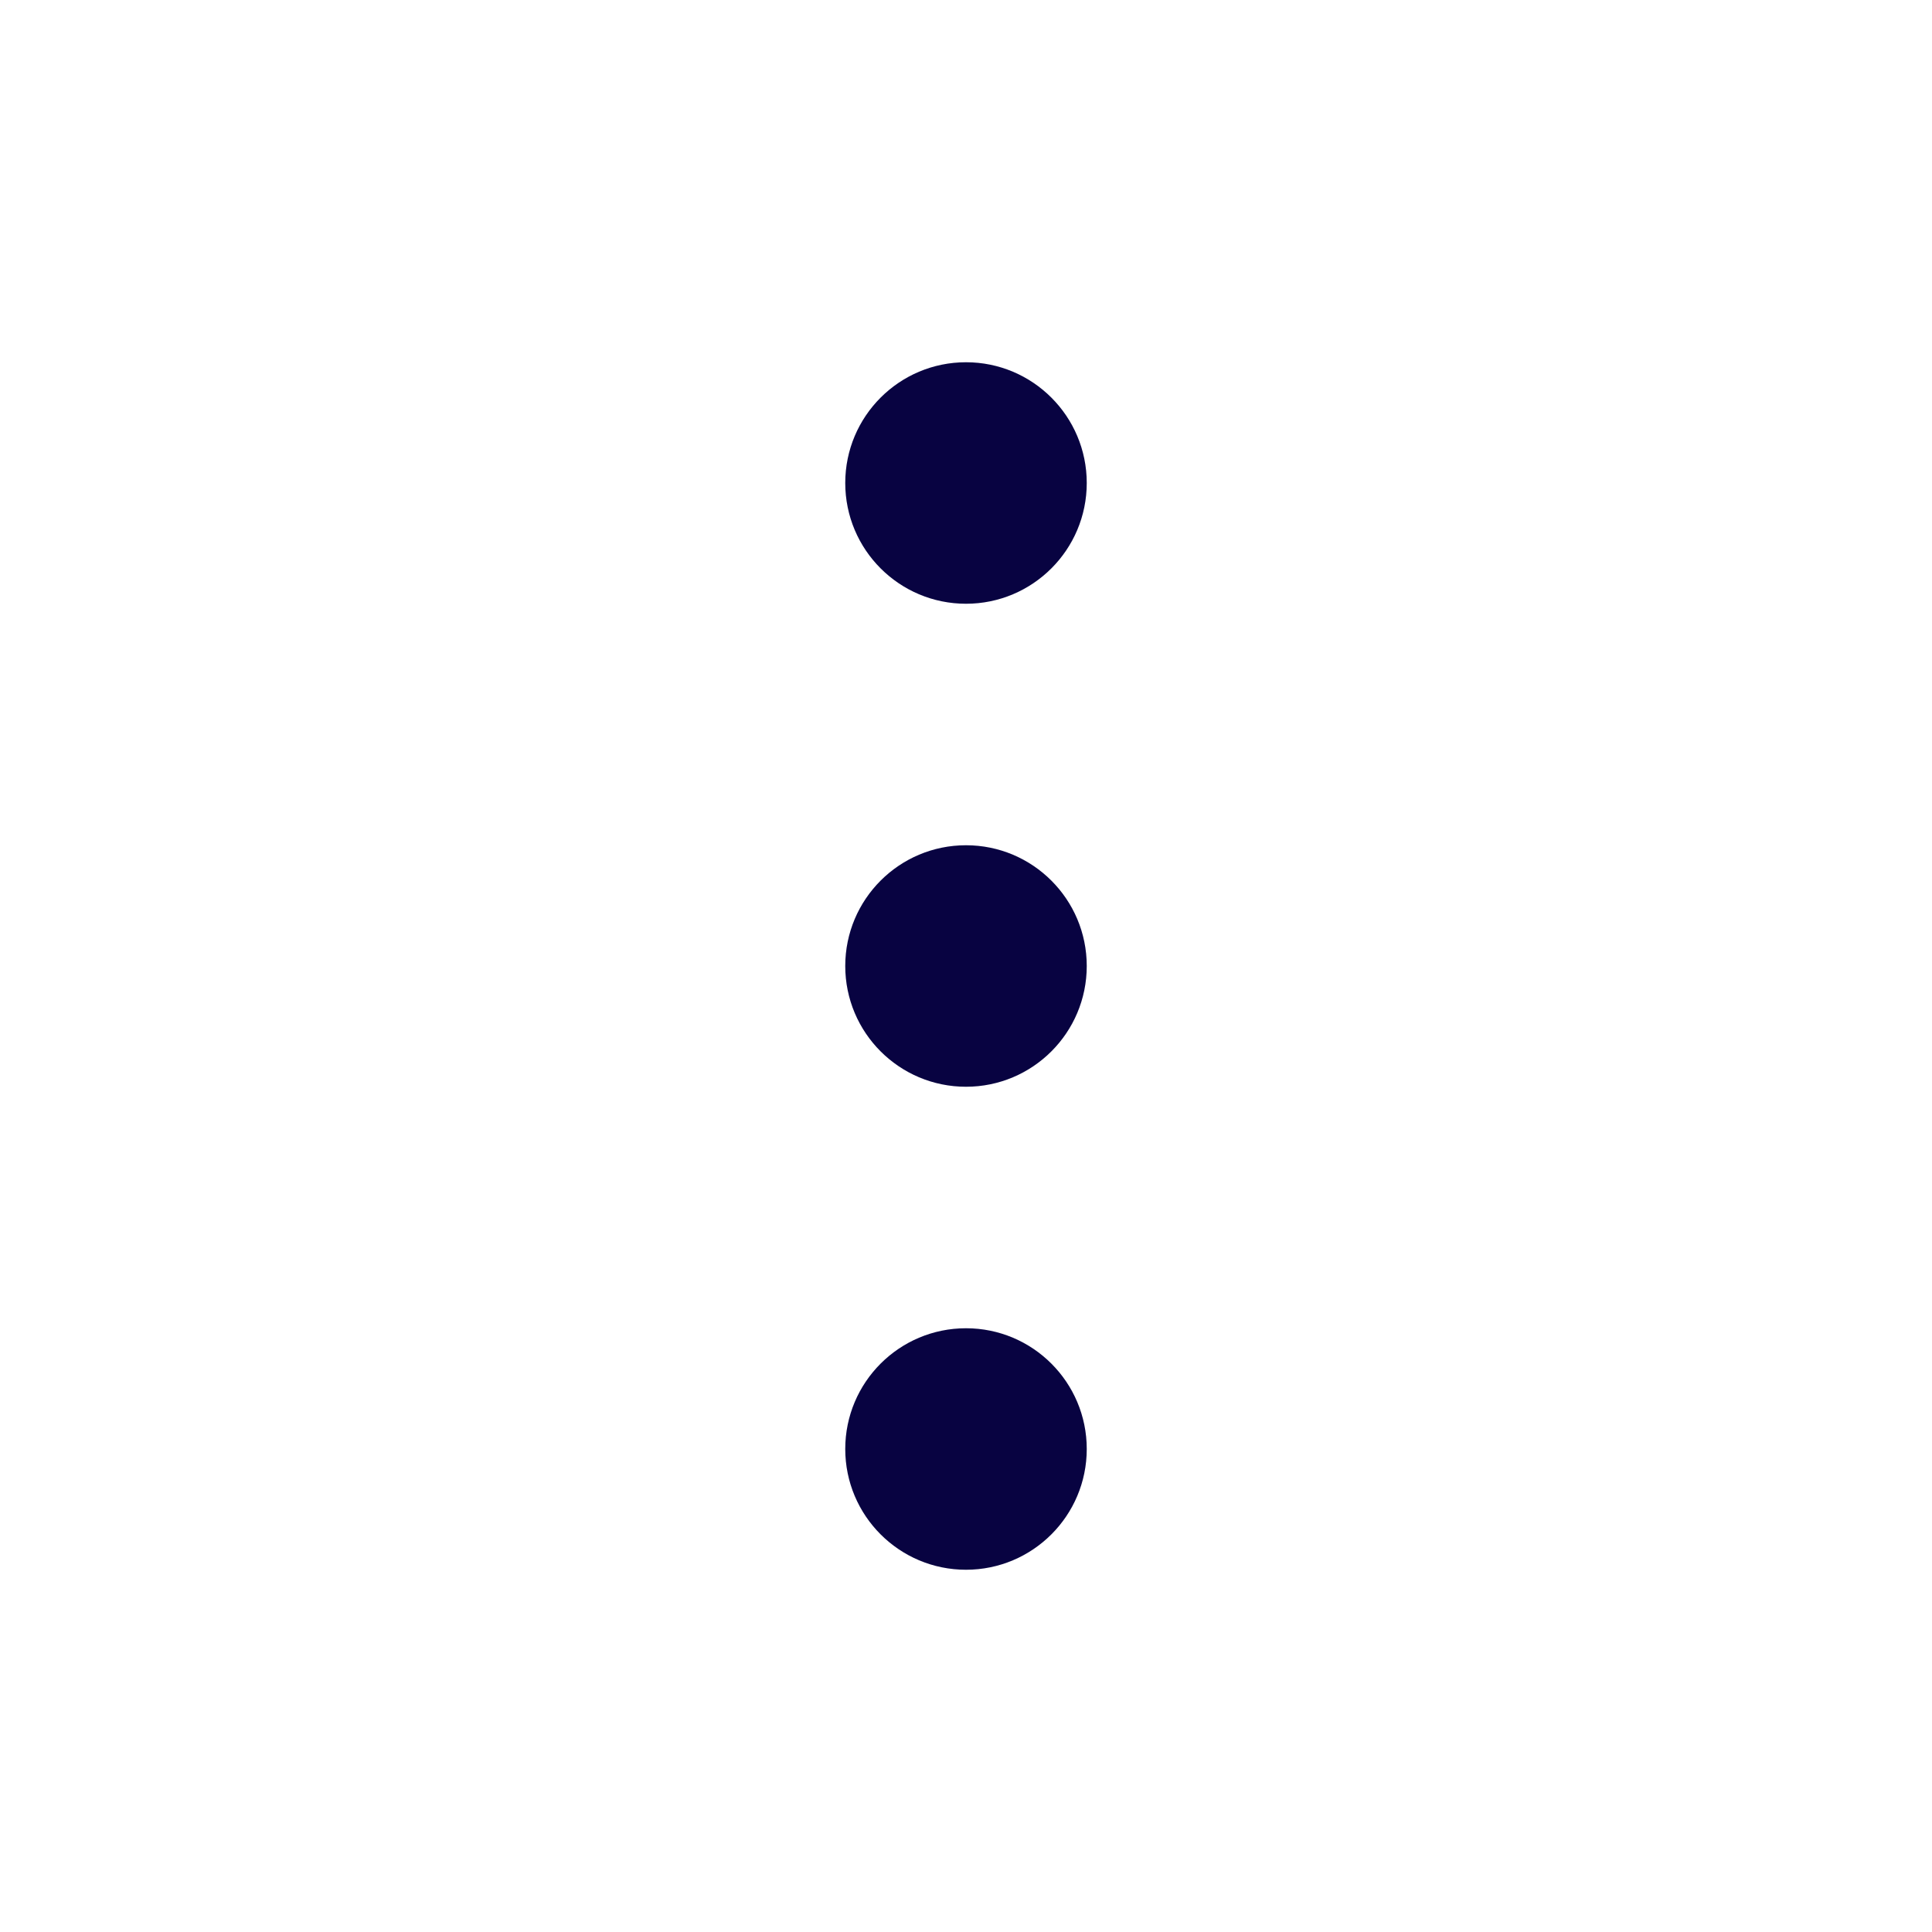
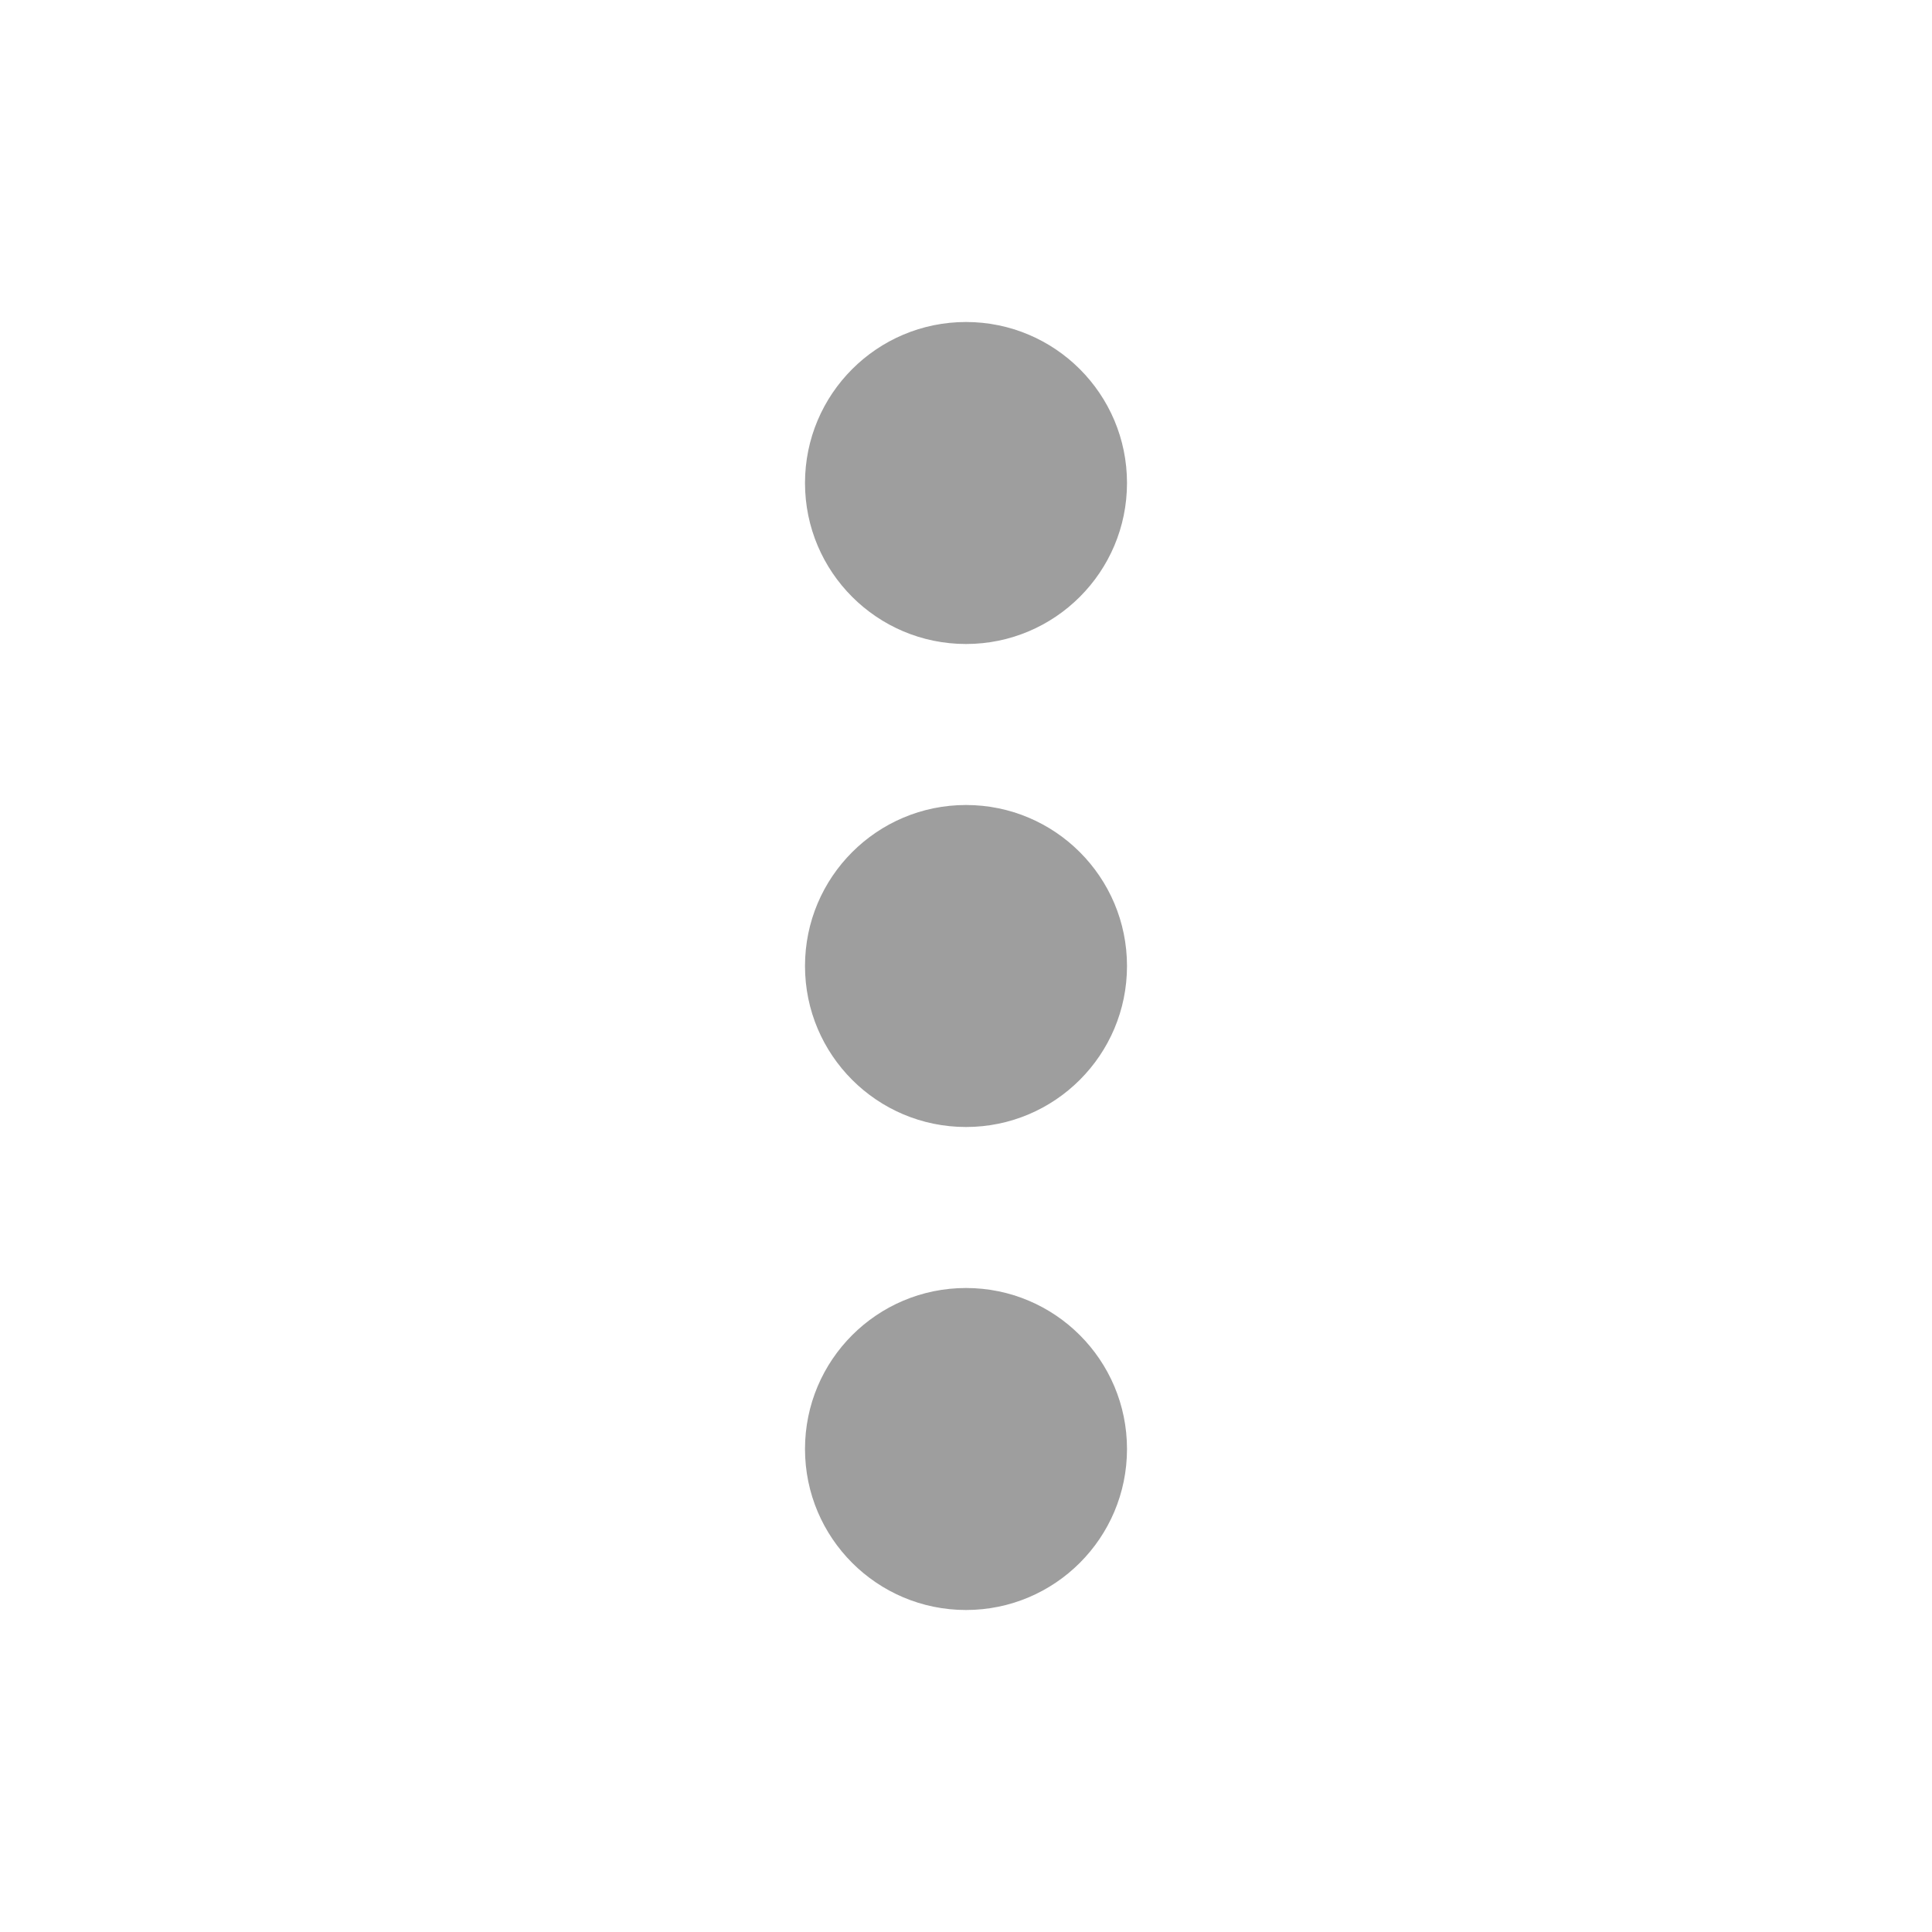
- <svg xmlns="http://www.w3.org/2000/svg" width="800px" height="800px" viewBox="0 0 24 24" fill="none">
-   <circle cx="12" cy="6" r="1.5" fill="#080341" />
-   <circle cx="12" cy="12" r="1.5" fill="#080341" />
-   <circle cx="12" cy="18" r="1.5" fill="#080341" />
+ <svg xmlns="http://www.w3.org/2000/svg" width="512" height="512" viewBox="0 0 24 24">
+   <path fill="#9E9E9E" d="M14 18a2 2 0 1 1-4 0a2 2 0 0 1 4 0m0-6a2 2 0 1 1-4 0a2 2 0 0 1 4 0m-2-4a2 2 0 1 0 0-4a2 2 0 0 0 0 4" />
</svg>
